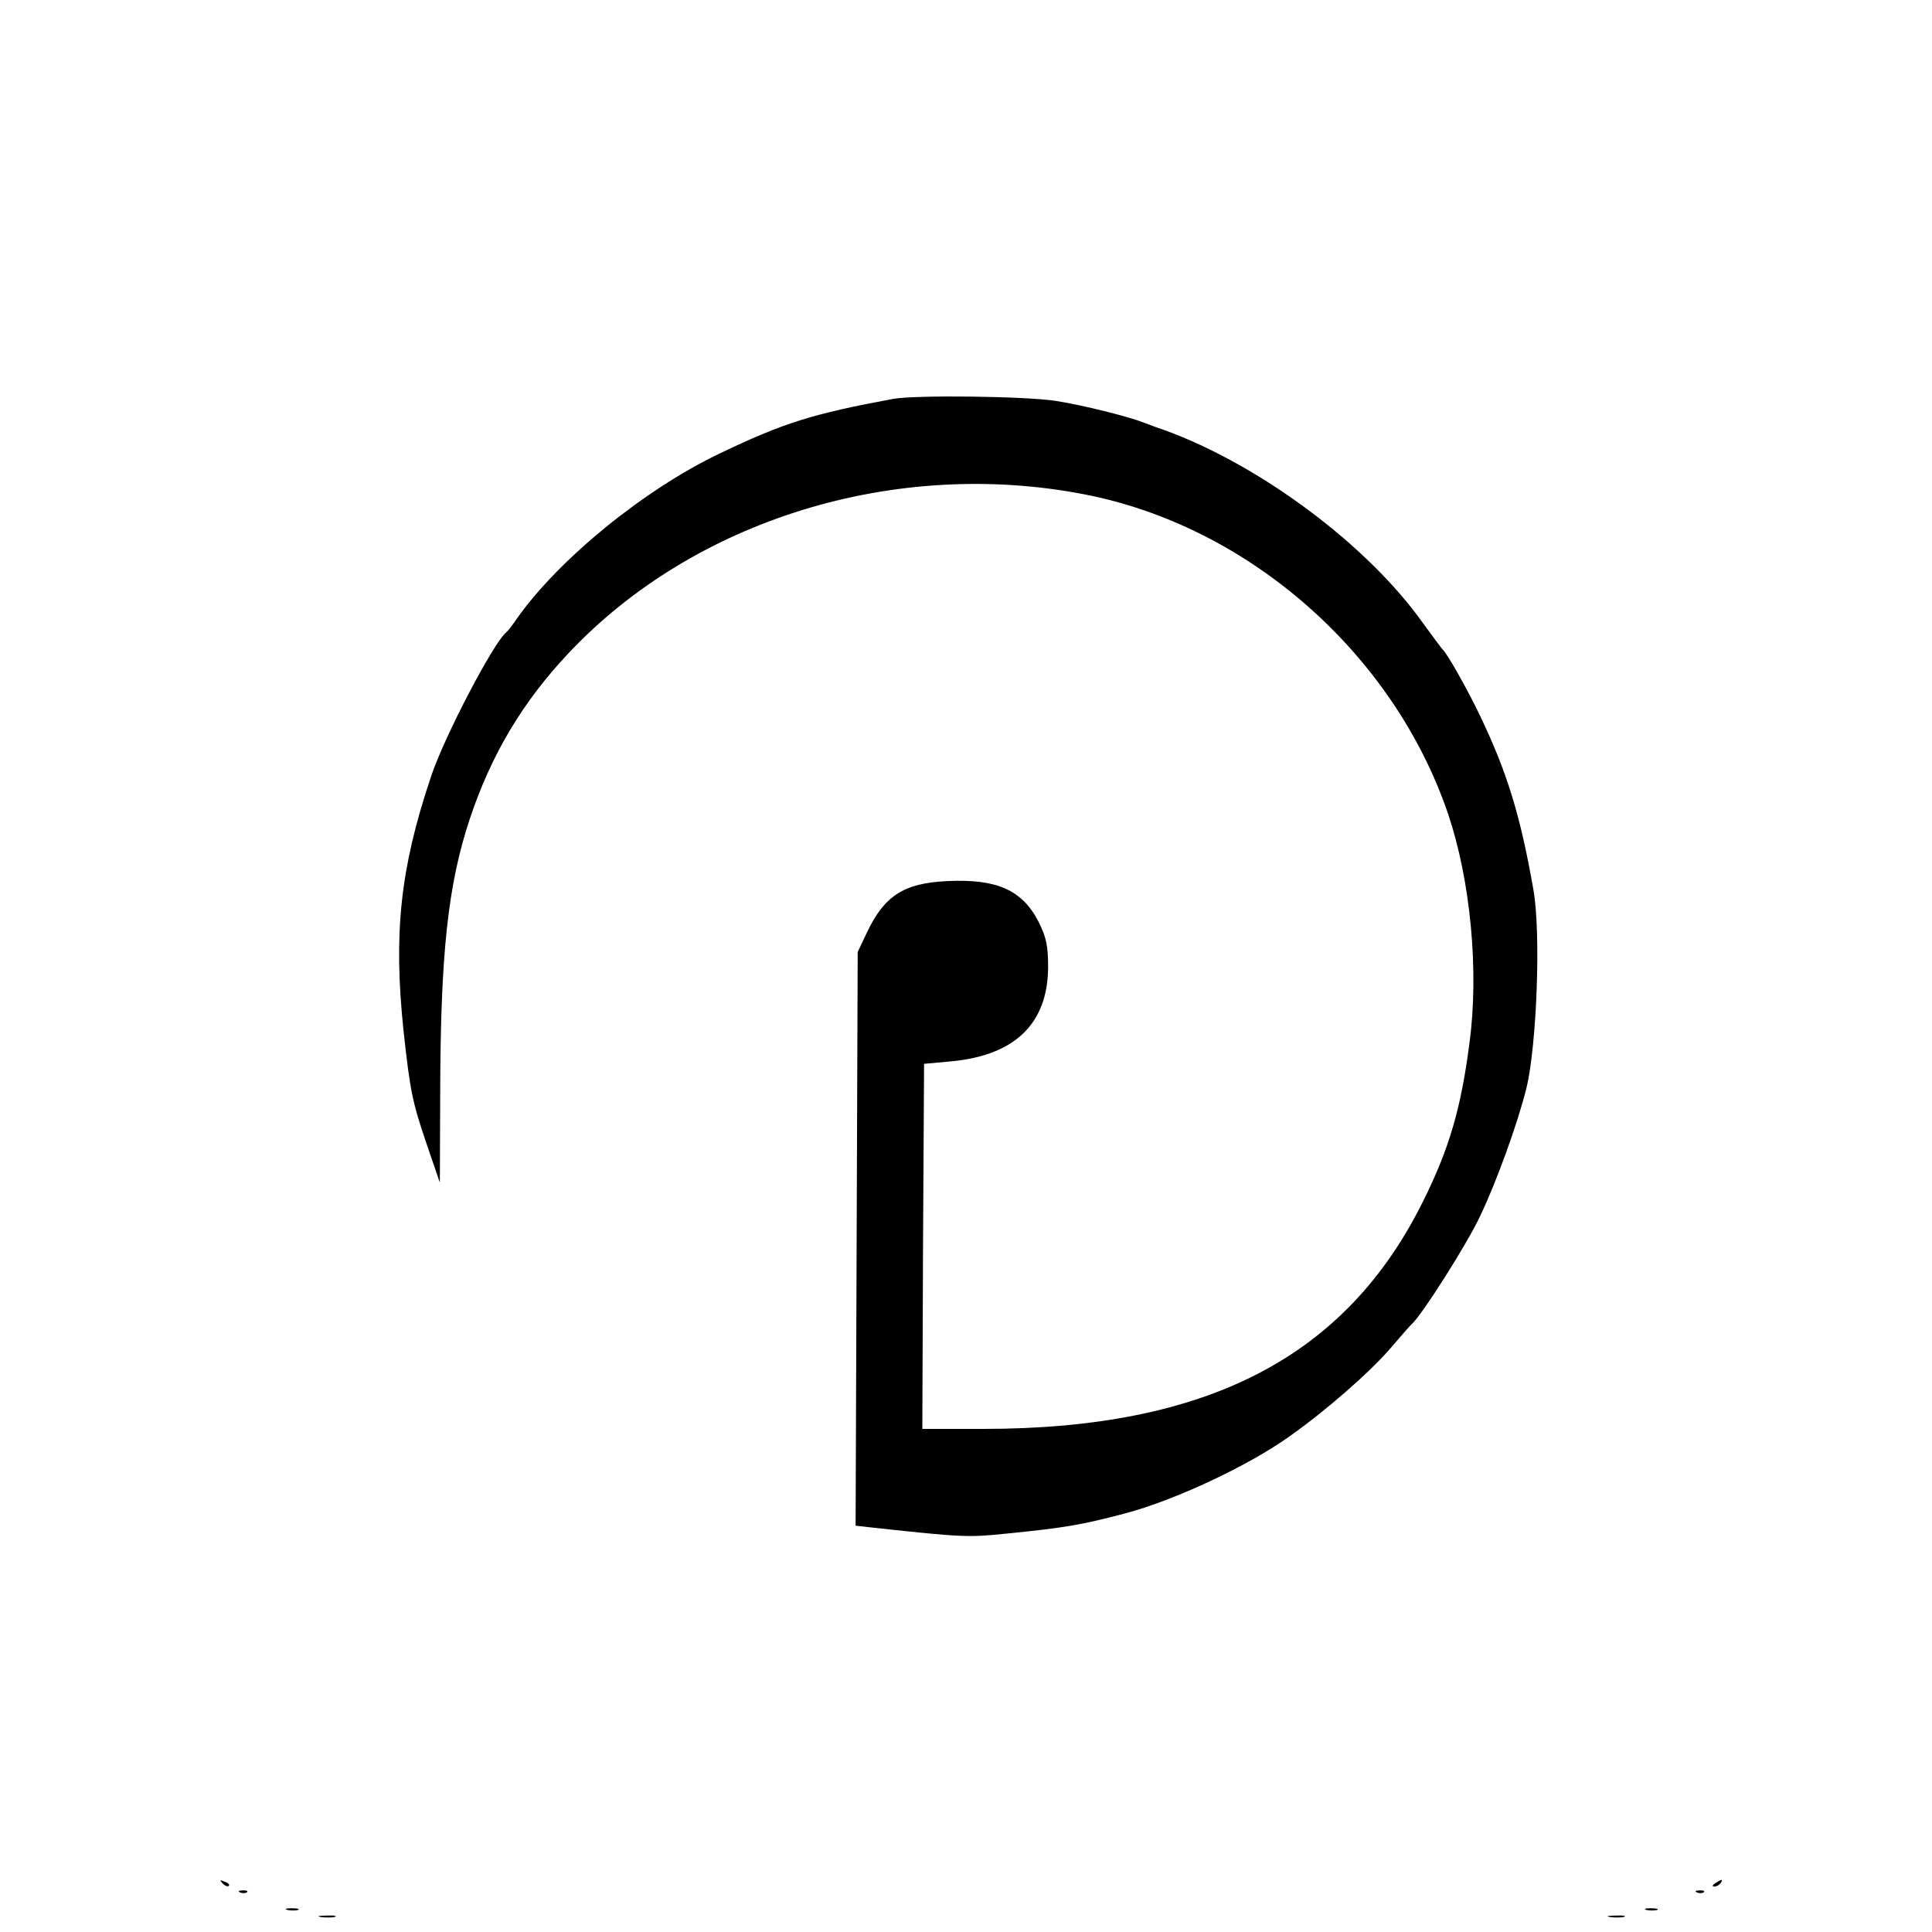
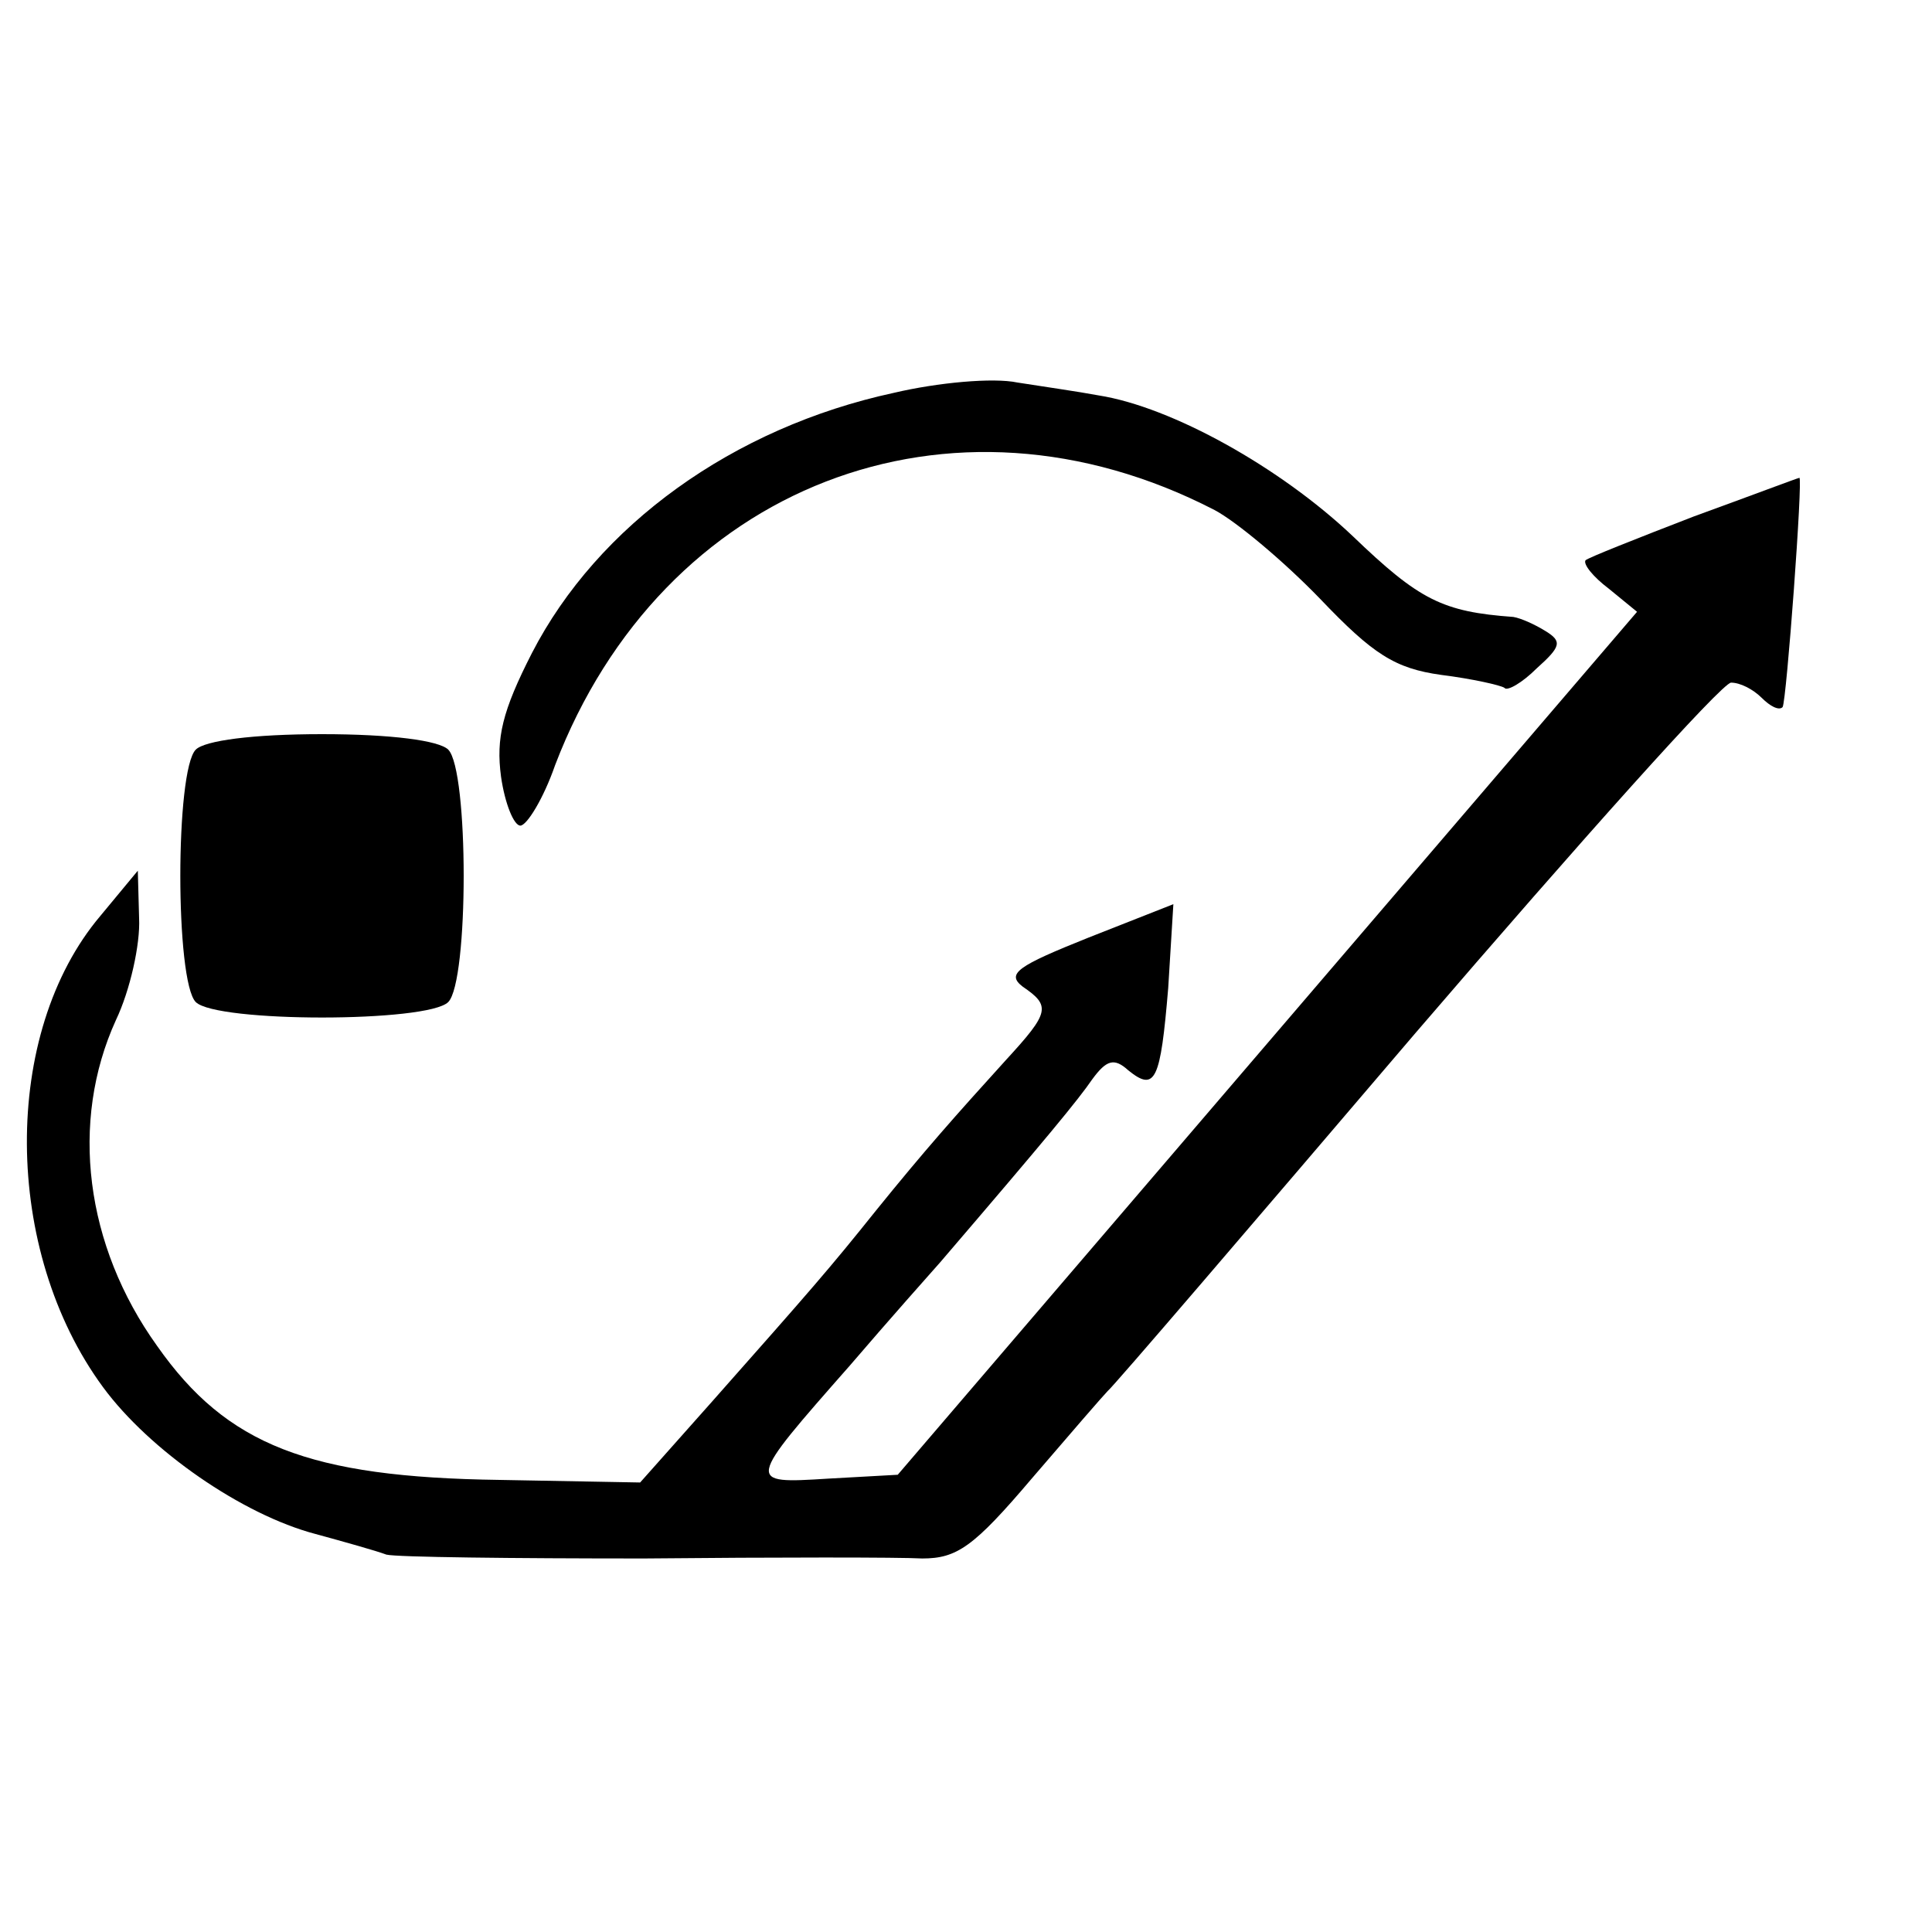
- <svg xmlns="http://www.w3.org/2000/svg" version="1.0" width="553pt" height="553pt" viewBox="0 0 553 553" preserveAspectRatio="xMidYMid meet">
-   <g transform="translate(0,553) scale(0.1,-0.1)" fill="#000000" stroke="none">
-     <path d="M2555 4388 c-231 -43 -311 -68 -495 -156 -216 -103 -461 -303 -580 -472 -13 -19 -27 -37 -31 -40 -35 -27 -179 -301 -216 -415 -88 -262 -107 -448 -78 -725 19 -174 25 -204 68 -330 l36 -105 1 260 c1 395 22 593 85 782 61 183 151 334 282 473 360 383 936 560 1477 455 470 -91 885 -456 1041 -915 64 -190 89 -449 61 -656 -24 -186 -58 -302 -131 -449 -221 -449 -618 -655 -1261 -655 l-174 0 2 523 3 522 77 7 c183 17 277 108 278 269 0 63 -5 85 -27 130 -47 92 -120 124 -263 117 -123 -6 -179 -42 -229 -148 l-26 -55 -3 -821 -3 -821 53 -6 c251 -27 269 -28 375 -17 172 17 217 25 343 58 140 37 351 135 470 220 104 73 233 186 291 254 30 35 56 65 60 68 29 26 157 227 196 310 46 96 107 264 132 365 30 123 42 448 20 569 -37 211 -75 335 -152 496 -33 70 -96 182 -107 190 -3 3 -28 37 -56 75 -158 224 -469 456 -744 555 -19 6 -44 16 -55 20 -46 18 -174 50 -250 62 -82 14 -408 18 -470 6z" />
-     <path d="M637 139 c7 -7 15 -10 18 -7 3 3 -2 9 -12 12 -14 6 -15 5 -6 -5z" />
-     <path d="M4910 140 c-9 -6 -10 -10 -3 -10 6 0 15 5 18 10 8 12 4 12 -15 0z" />
-     <path d="M688 113 c7 -3 16 -2 19 1 4 3 -2 6 -13 5 -11 0 -14 -3 -6 -6z" />
-     <path d="M4858 113 c7 -3 16 -2 19 1 4 3 -2 6 -13 5 -11 0 -14 -3 -6 -6z" />
-     <path d="M823 63 c9 -2 23 -2 30 0 6 3 -1 5 -18 5 -16 0 -22 -2 -12 -5z" />
-     <path d="M4713 63 c9 -2 23 -2 30 0 6 3 -1 5 -18 5 -16 0 -22 -2 -12 -5z" />
-     <path d="M918 43 c12 -2 30 -2 40 0 9 3 -1 5 -23 4 -22 0 -30 -2 -17 -4z" />
-     <path d="M4608 43 c12 -2 30 -2 40 0 9 3 -1 5 -23 4 -22 0 -30 -2 -17 -4z" />
+ <svg xmlns="http://www.w3.org/2000/svg" version="1.0" width="150pt" height="150pt" viewBox="0 0 150 150" preserveAspectRatio="xMidYMid meet">
+   <g transform="translate(0,150) scale(0.1,-0.1)" fill="#000000" stroke="none">
+     <path d="M694 1195 c-125 -27 -230 -103 -281 -202 -23 -45 -28 -66 -24 -96 3 -21 10 -38 15 -38 5 0 18 21 27 47 83 217 307 304 512 198 17 -9 54 -40 82 -69 41 -43 58 -54 94 -59 24 -3 46 -8 49 -10 2 -3 14 4 25 15 19 17 20 21 7 29 -8 5 -19 10 -25 11 -55 4 -73 13 -125 63 -56 53 -140 100 -197 109 -16 3 -44 7 -63 10 -19 4 -62 0 -96 -8z" />
+     <path d="M1315 1099 c-44 -17 -82 -32 -84 -34 -2 -3 6 -13 18 -22 l22 -18 -287 -335 -287 -335 -54 -3 c-64 -4 -64 -4 17 88 30 35 62 71 70 80 84 98 107 126 118 142 11 15 17 17 28 7 21 -17 25 -8 31 64 l4 65 -66 -26 c-55 -22 -64 -28 -51 -38 22 -15 21 -20 -13 -57 -39 -43 -63 -70 -101 -117 -36 -45 -50 -61 -127 -148 l-56 -63 -109 2 c-148 2 -212 27 -266 104 -56 78 -68 174 -32 253 11 23 19 59 18 79 l-1 37 -29 -35 c-77 -91 -76 -260 2 -366 36 -49 108 -99 165 -114 22 -6 47 -13 55 -16 8 -2 98 -3 200 -3 102 1 199 1 216 0 27 0 40 9 85 62 30 35 56 65 59 68 4 3 111 128 239 278 128 149 238 272 245 272 7 0 17 -5 24 -12 6 -6 13 -10 16 -7 3 4 16 180 13 178 -1 0 -38 -14 -82 -30z" />
+     <path d="M152 918 c-16 -16 -16 -180 0 -196 16 -16 180 -16 196 0 16 16 16 180 0 196 -7 7 -44 12 -98 12 -54 0 -91 -5 -98 -12z" />
  </g>
</svg>
